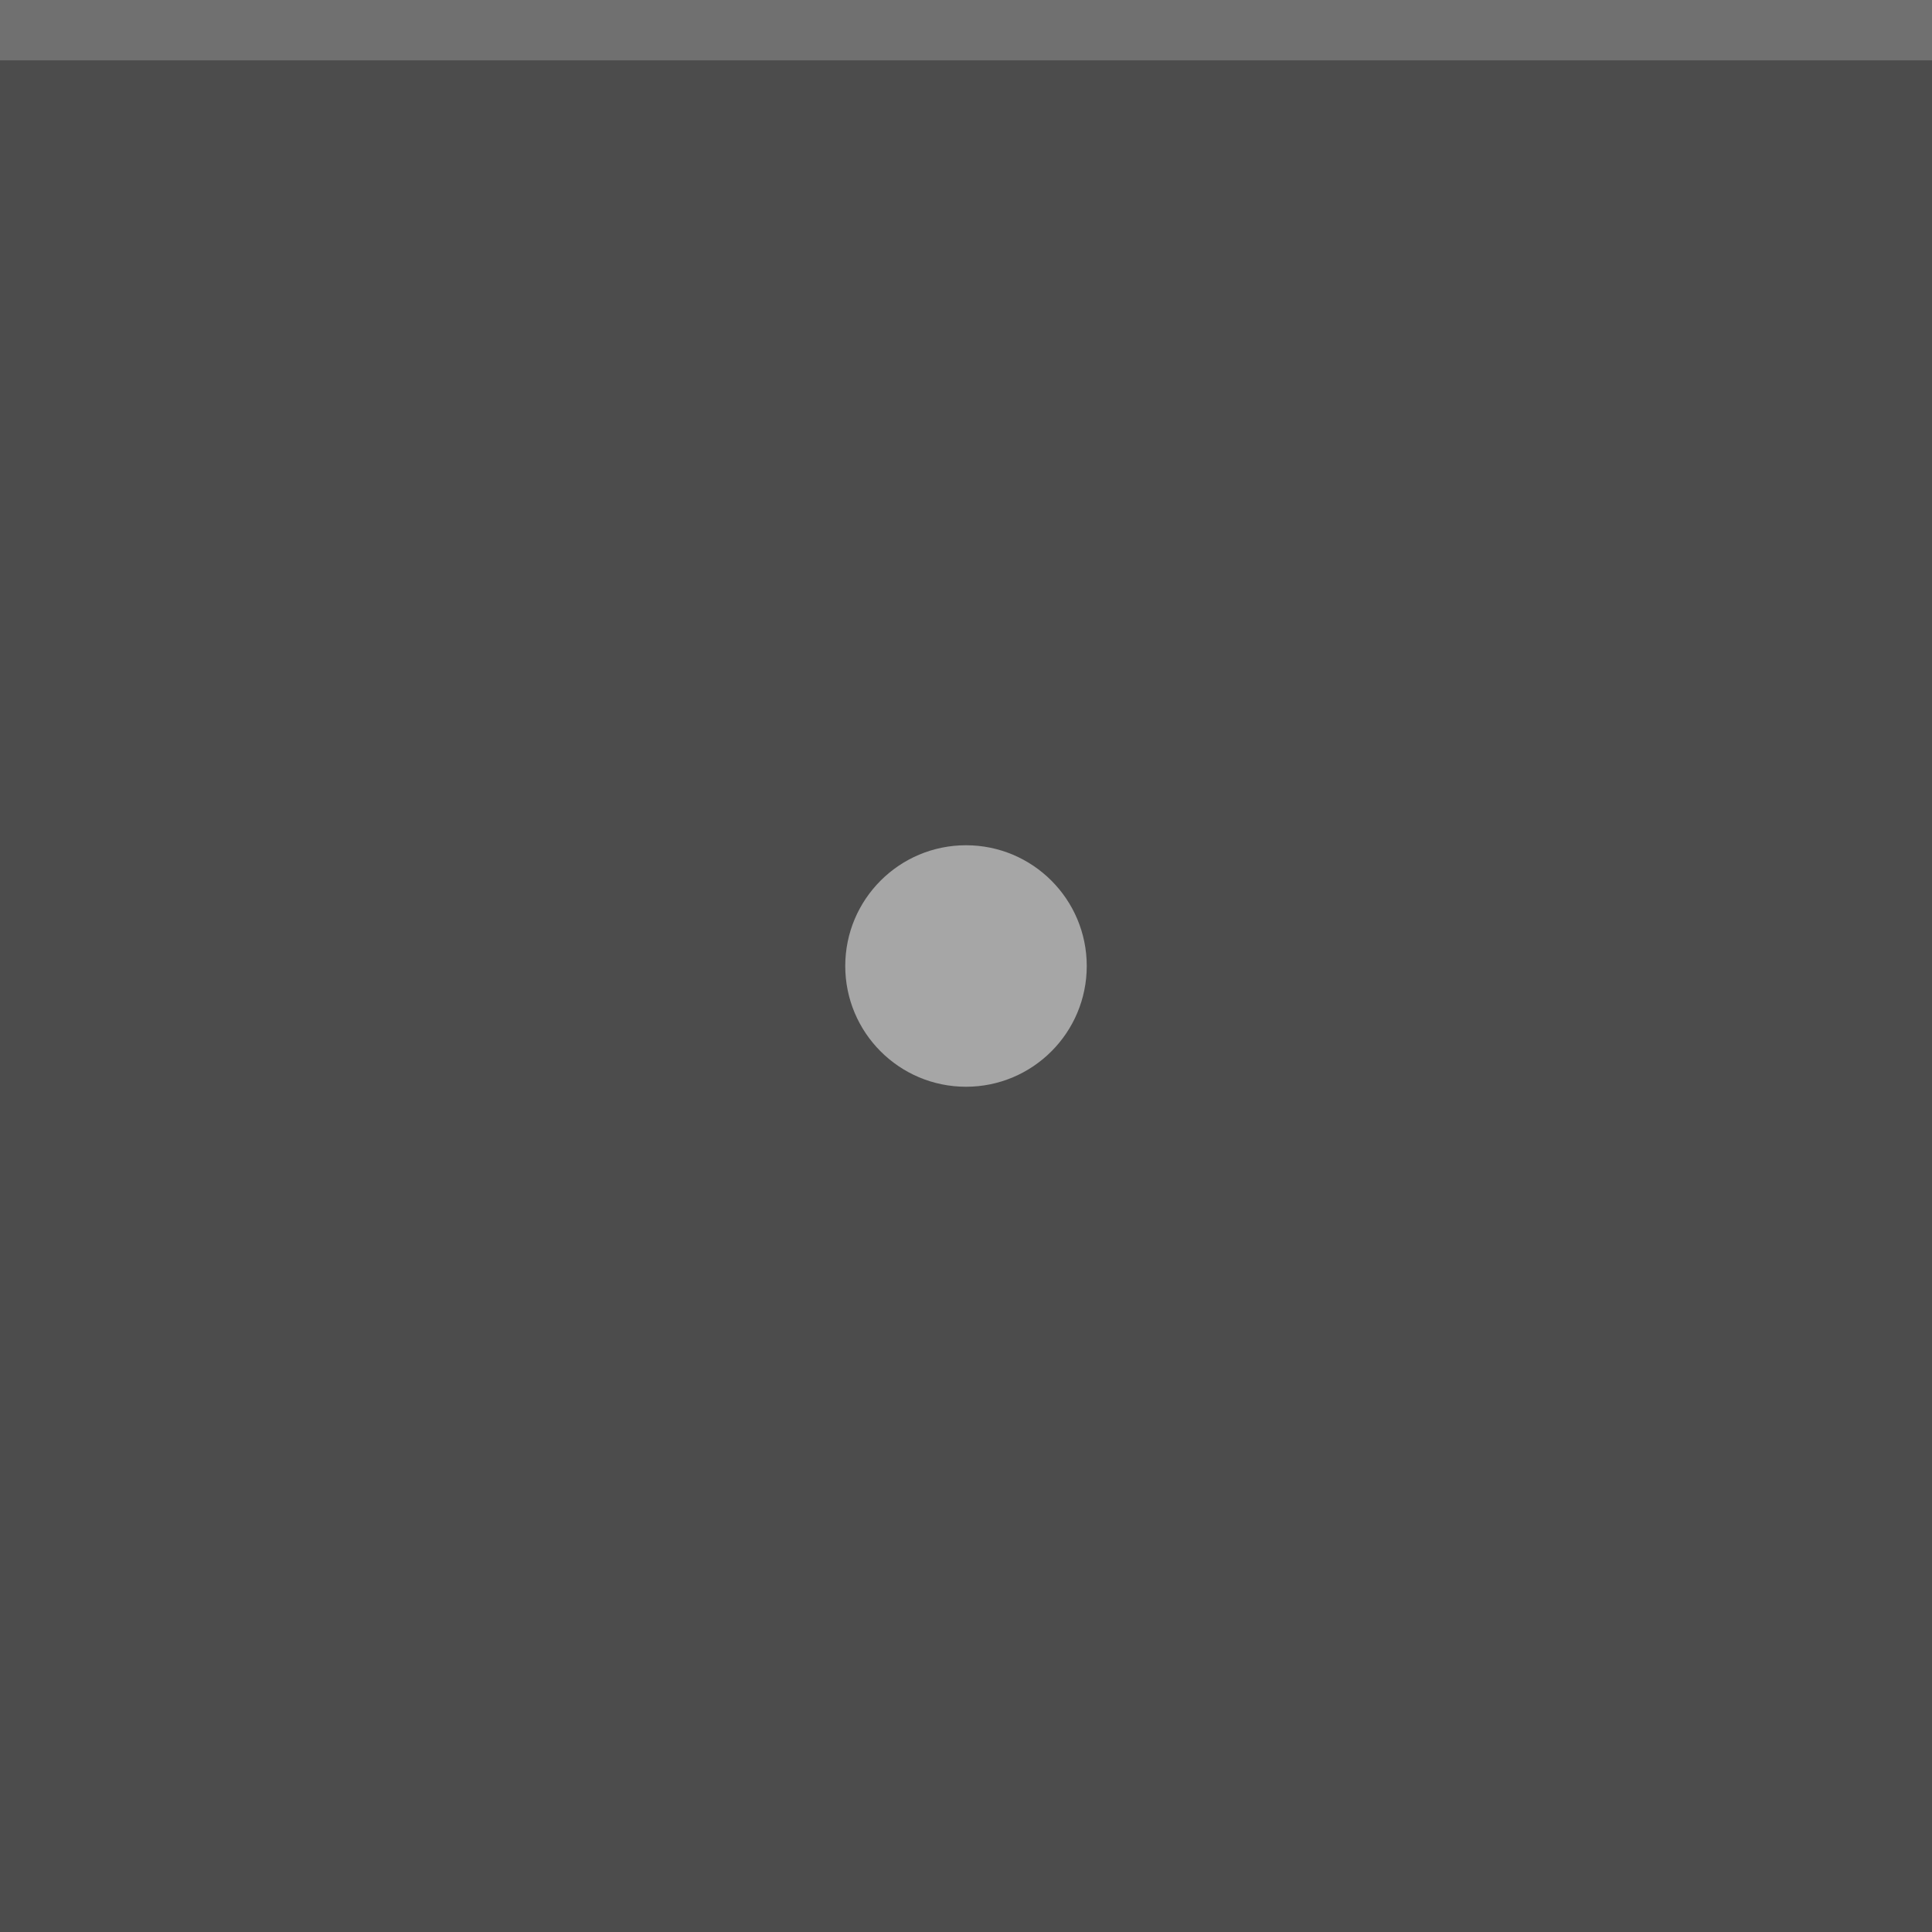
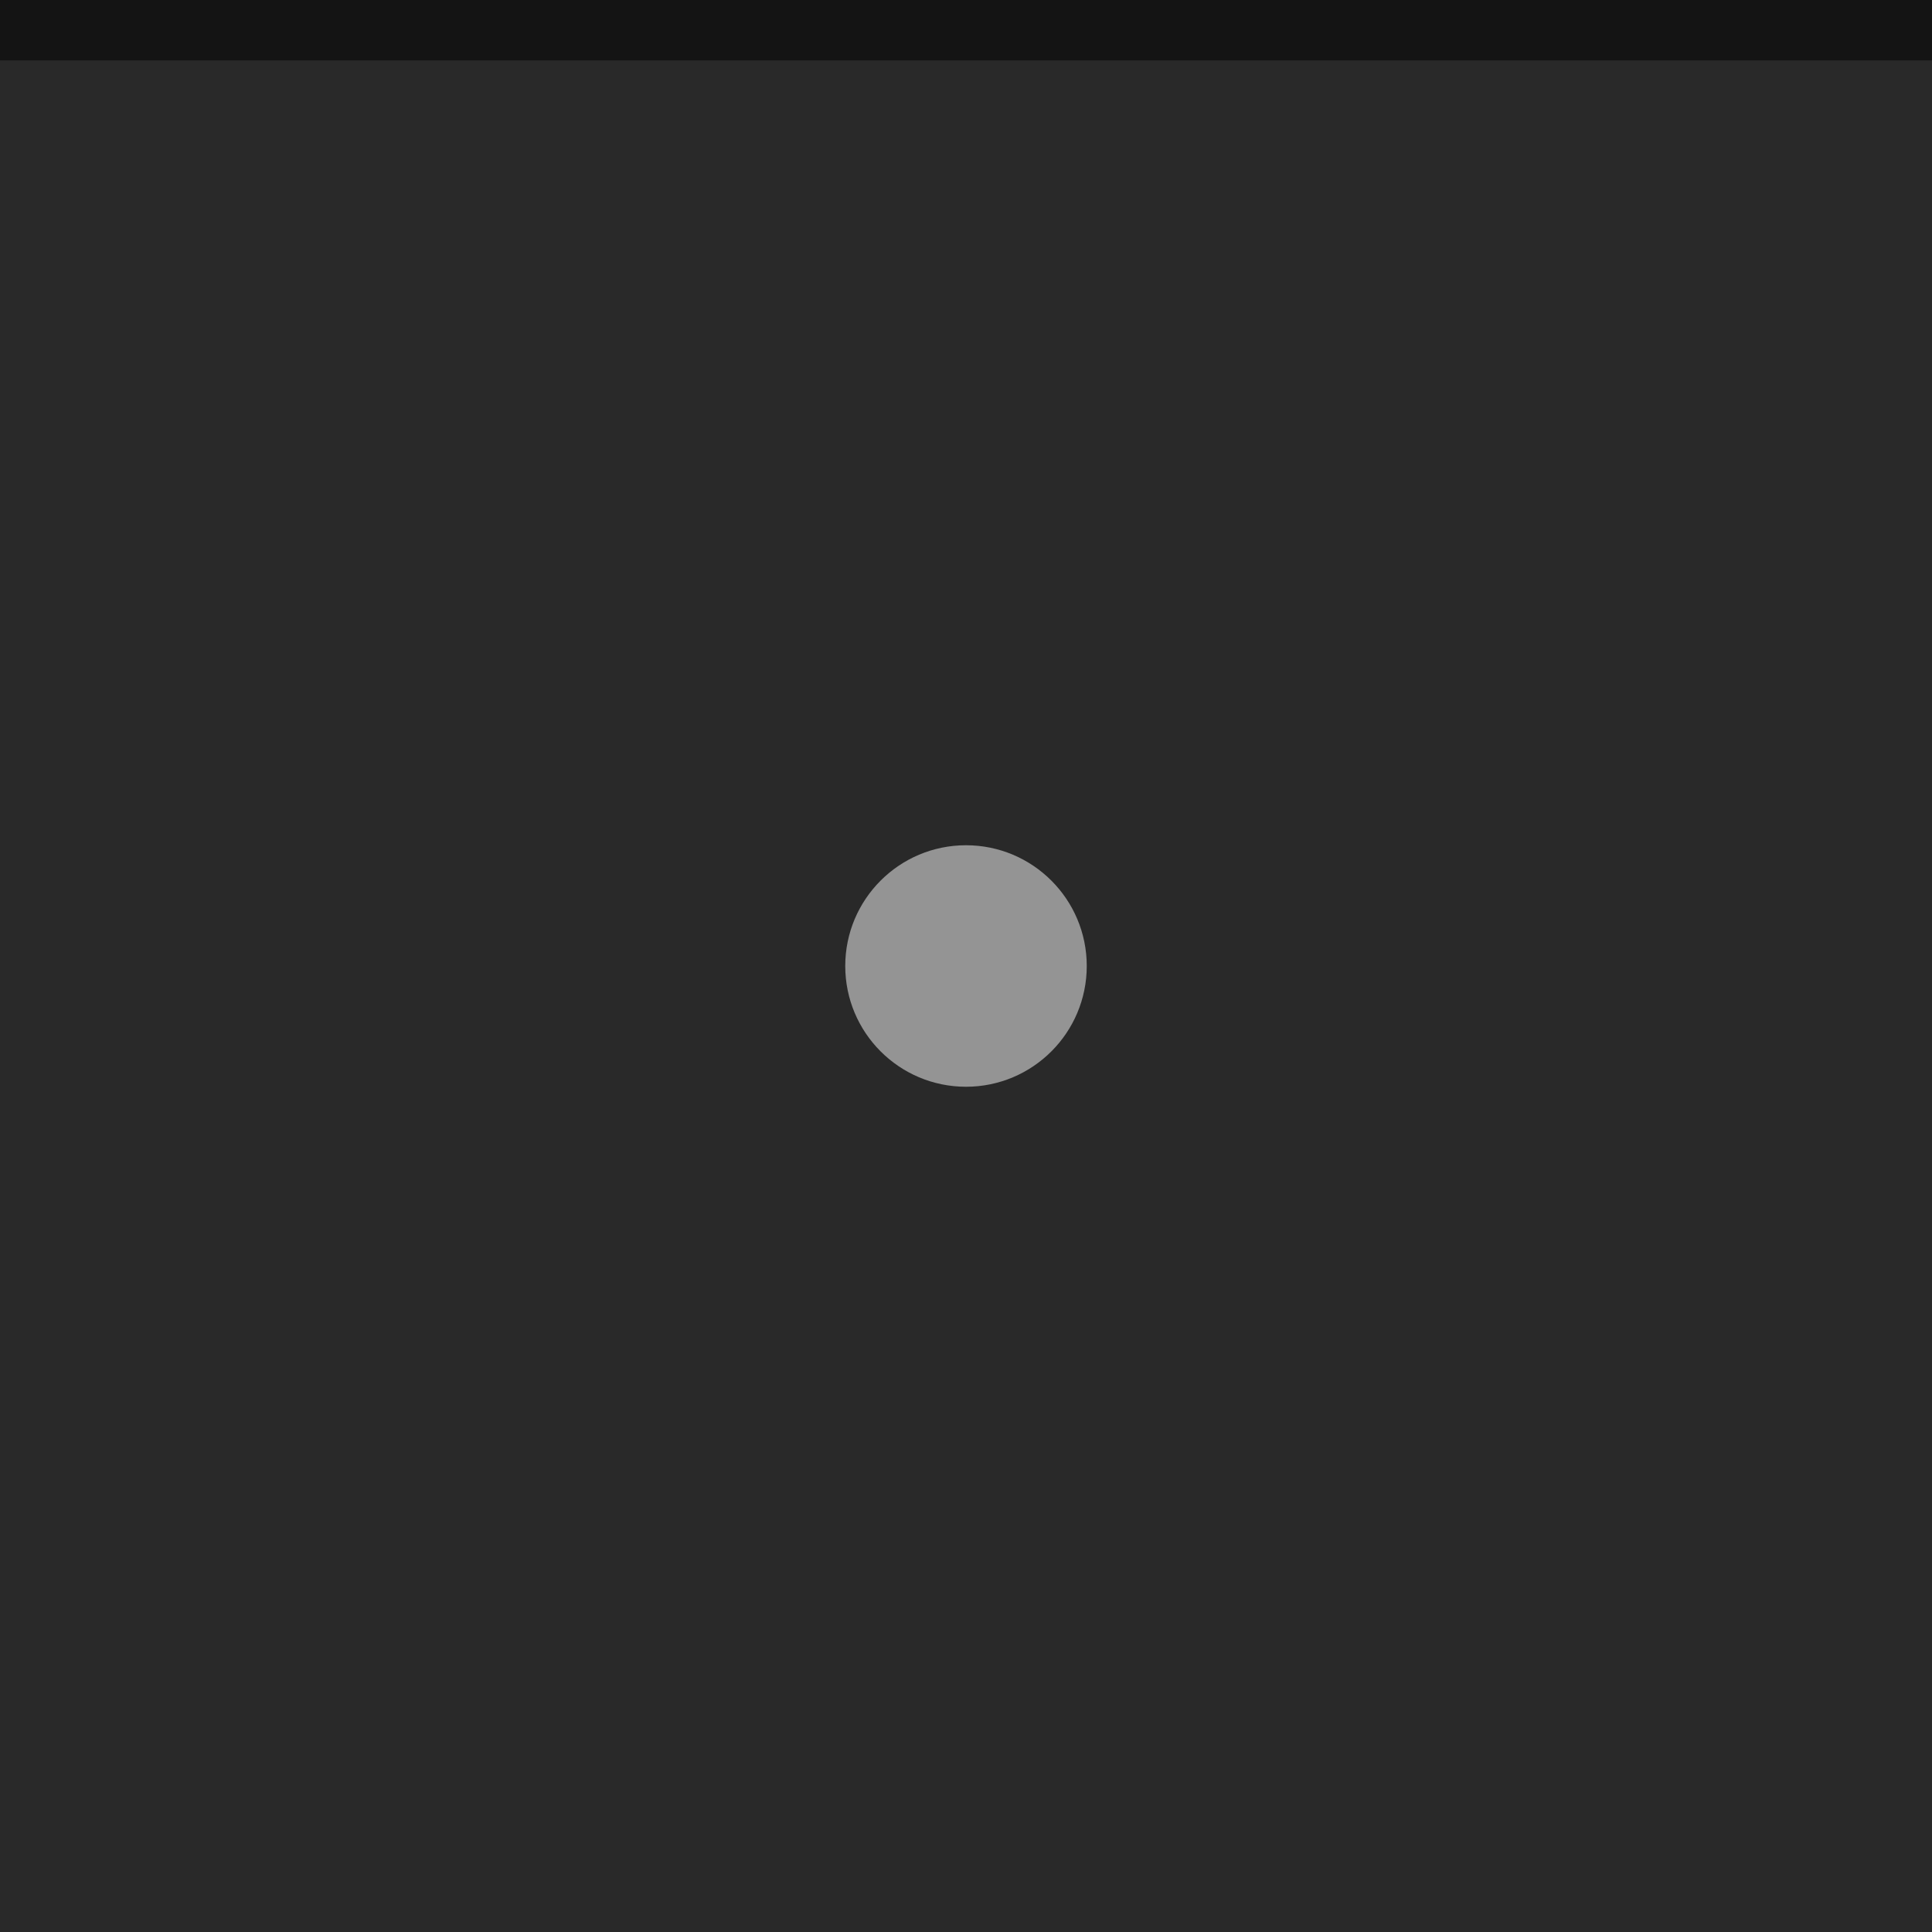
<svg xmlns="http://www.w3.org/2000/svg" width="32" height="32" viewBox="0 0 32 32" version="1.1" id="svg30">
  <defs id="defs34" />
-   <rect width="32" height="32" fill="#D6D6D6" id="rect20" style="fill:#4c4c4c;fill-opacity:1" />
-   <g style="opacity:0.5;fill:#ffffff" fill="#000000" opacity="0.38" id="g28">
-     <circle cx="16" cy="16" r="12" opacity="0" id="circle24" style="fill:#ffffff" />
-     <circle cx="16" cy="16" r="2" id="circle26" style="fill:#ffffff" />
+   <rect width="32" height="32" fill="#D6D6D6" id="rect20" style="fill:#292929;fill-opacity:1" />
+   <g style="opacity:0.5;fill:#ffffff;fill-opacity:1" fill="#000000" opacity="0.38" id="g28">
+     <circle cx="16" cy="16" r="12" opacity="0" id="circle24" style="fill:#ffffff;fill-opacity:1" />
+     <circle cx="16" cy="16" r="2" id="circle26" style="fill:#ffffff;fill-opacity:1" />
  </g>
-   <rect width="32" height="1" fill="#FFFFFF" fill-opacity="0.4" id="rect166" style="opacity:0.2;fill:#ffffff;fill-opacity:1" x="0" y="0" />
+   <rect width="32" height="1" fill="#FFFFFF" fill-opacity="0.4" id="rect166" style="opacity:0.5;fill:#000000;fill-opacity:1" x="0" y="0" />
</svg>
